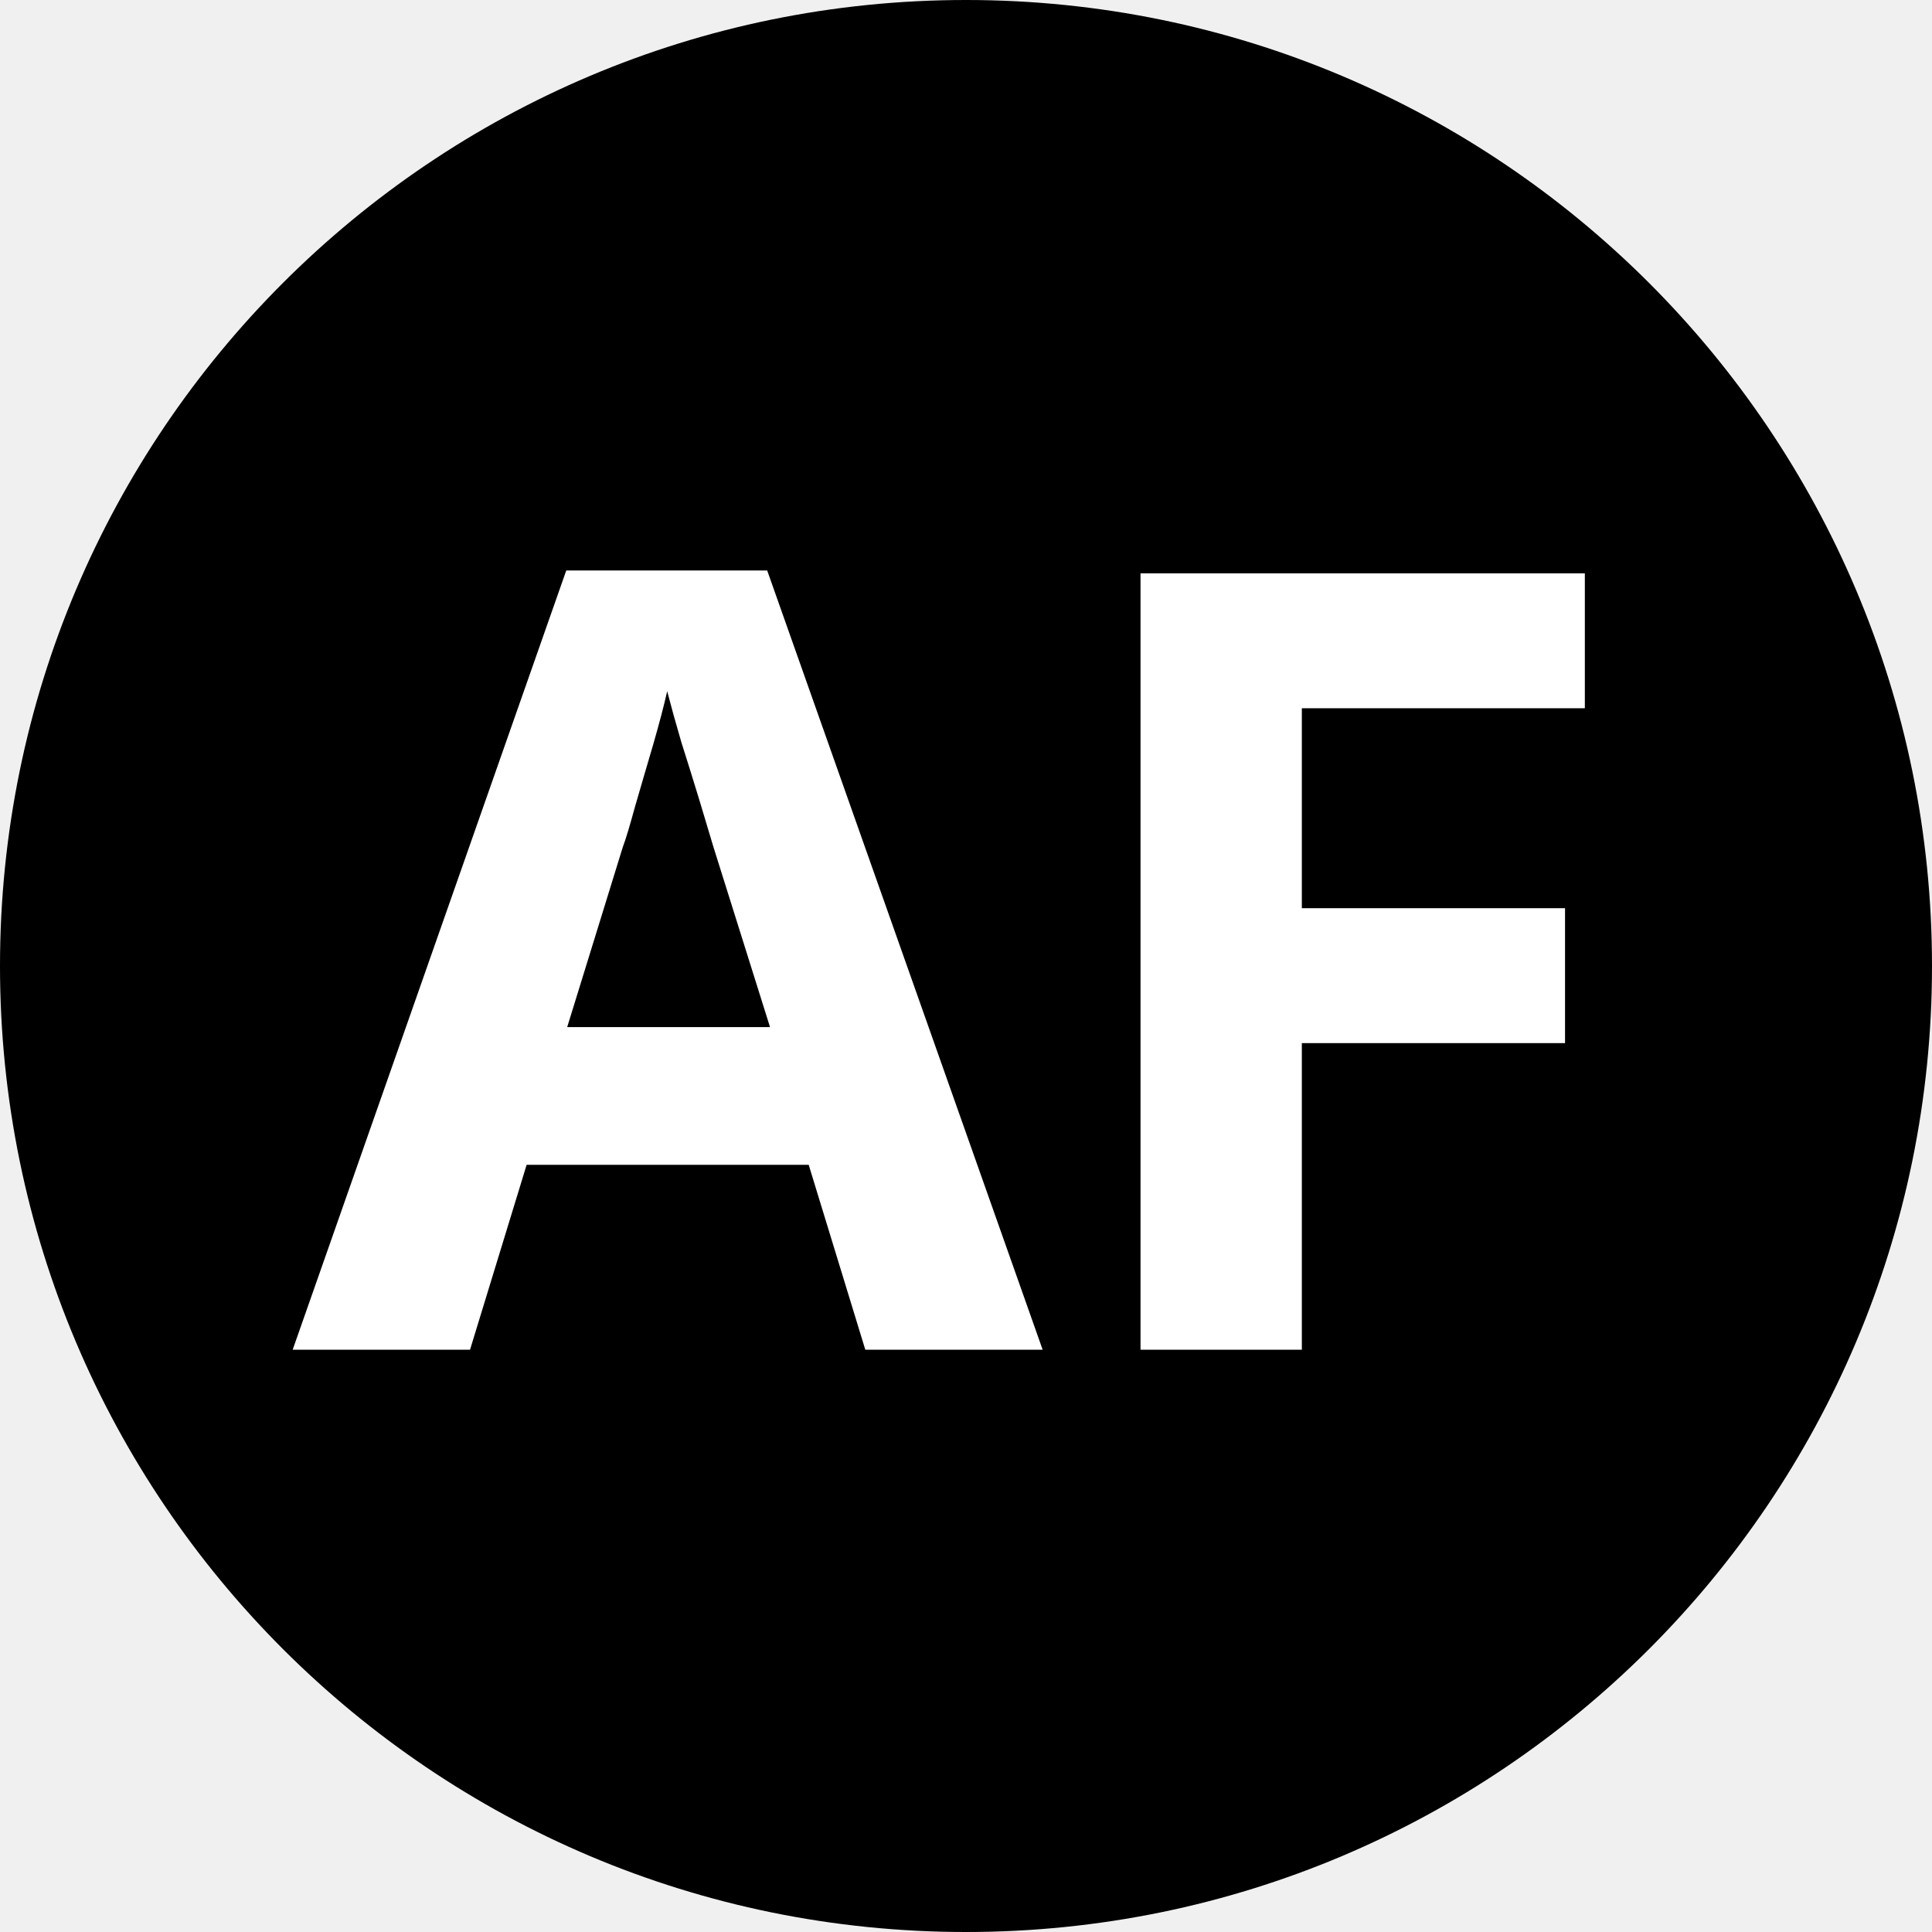
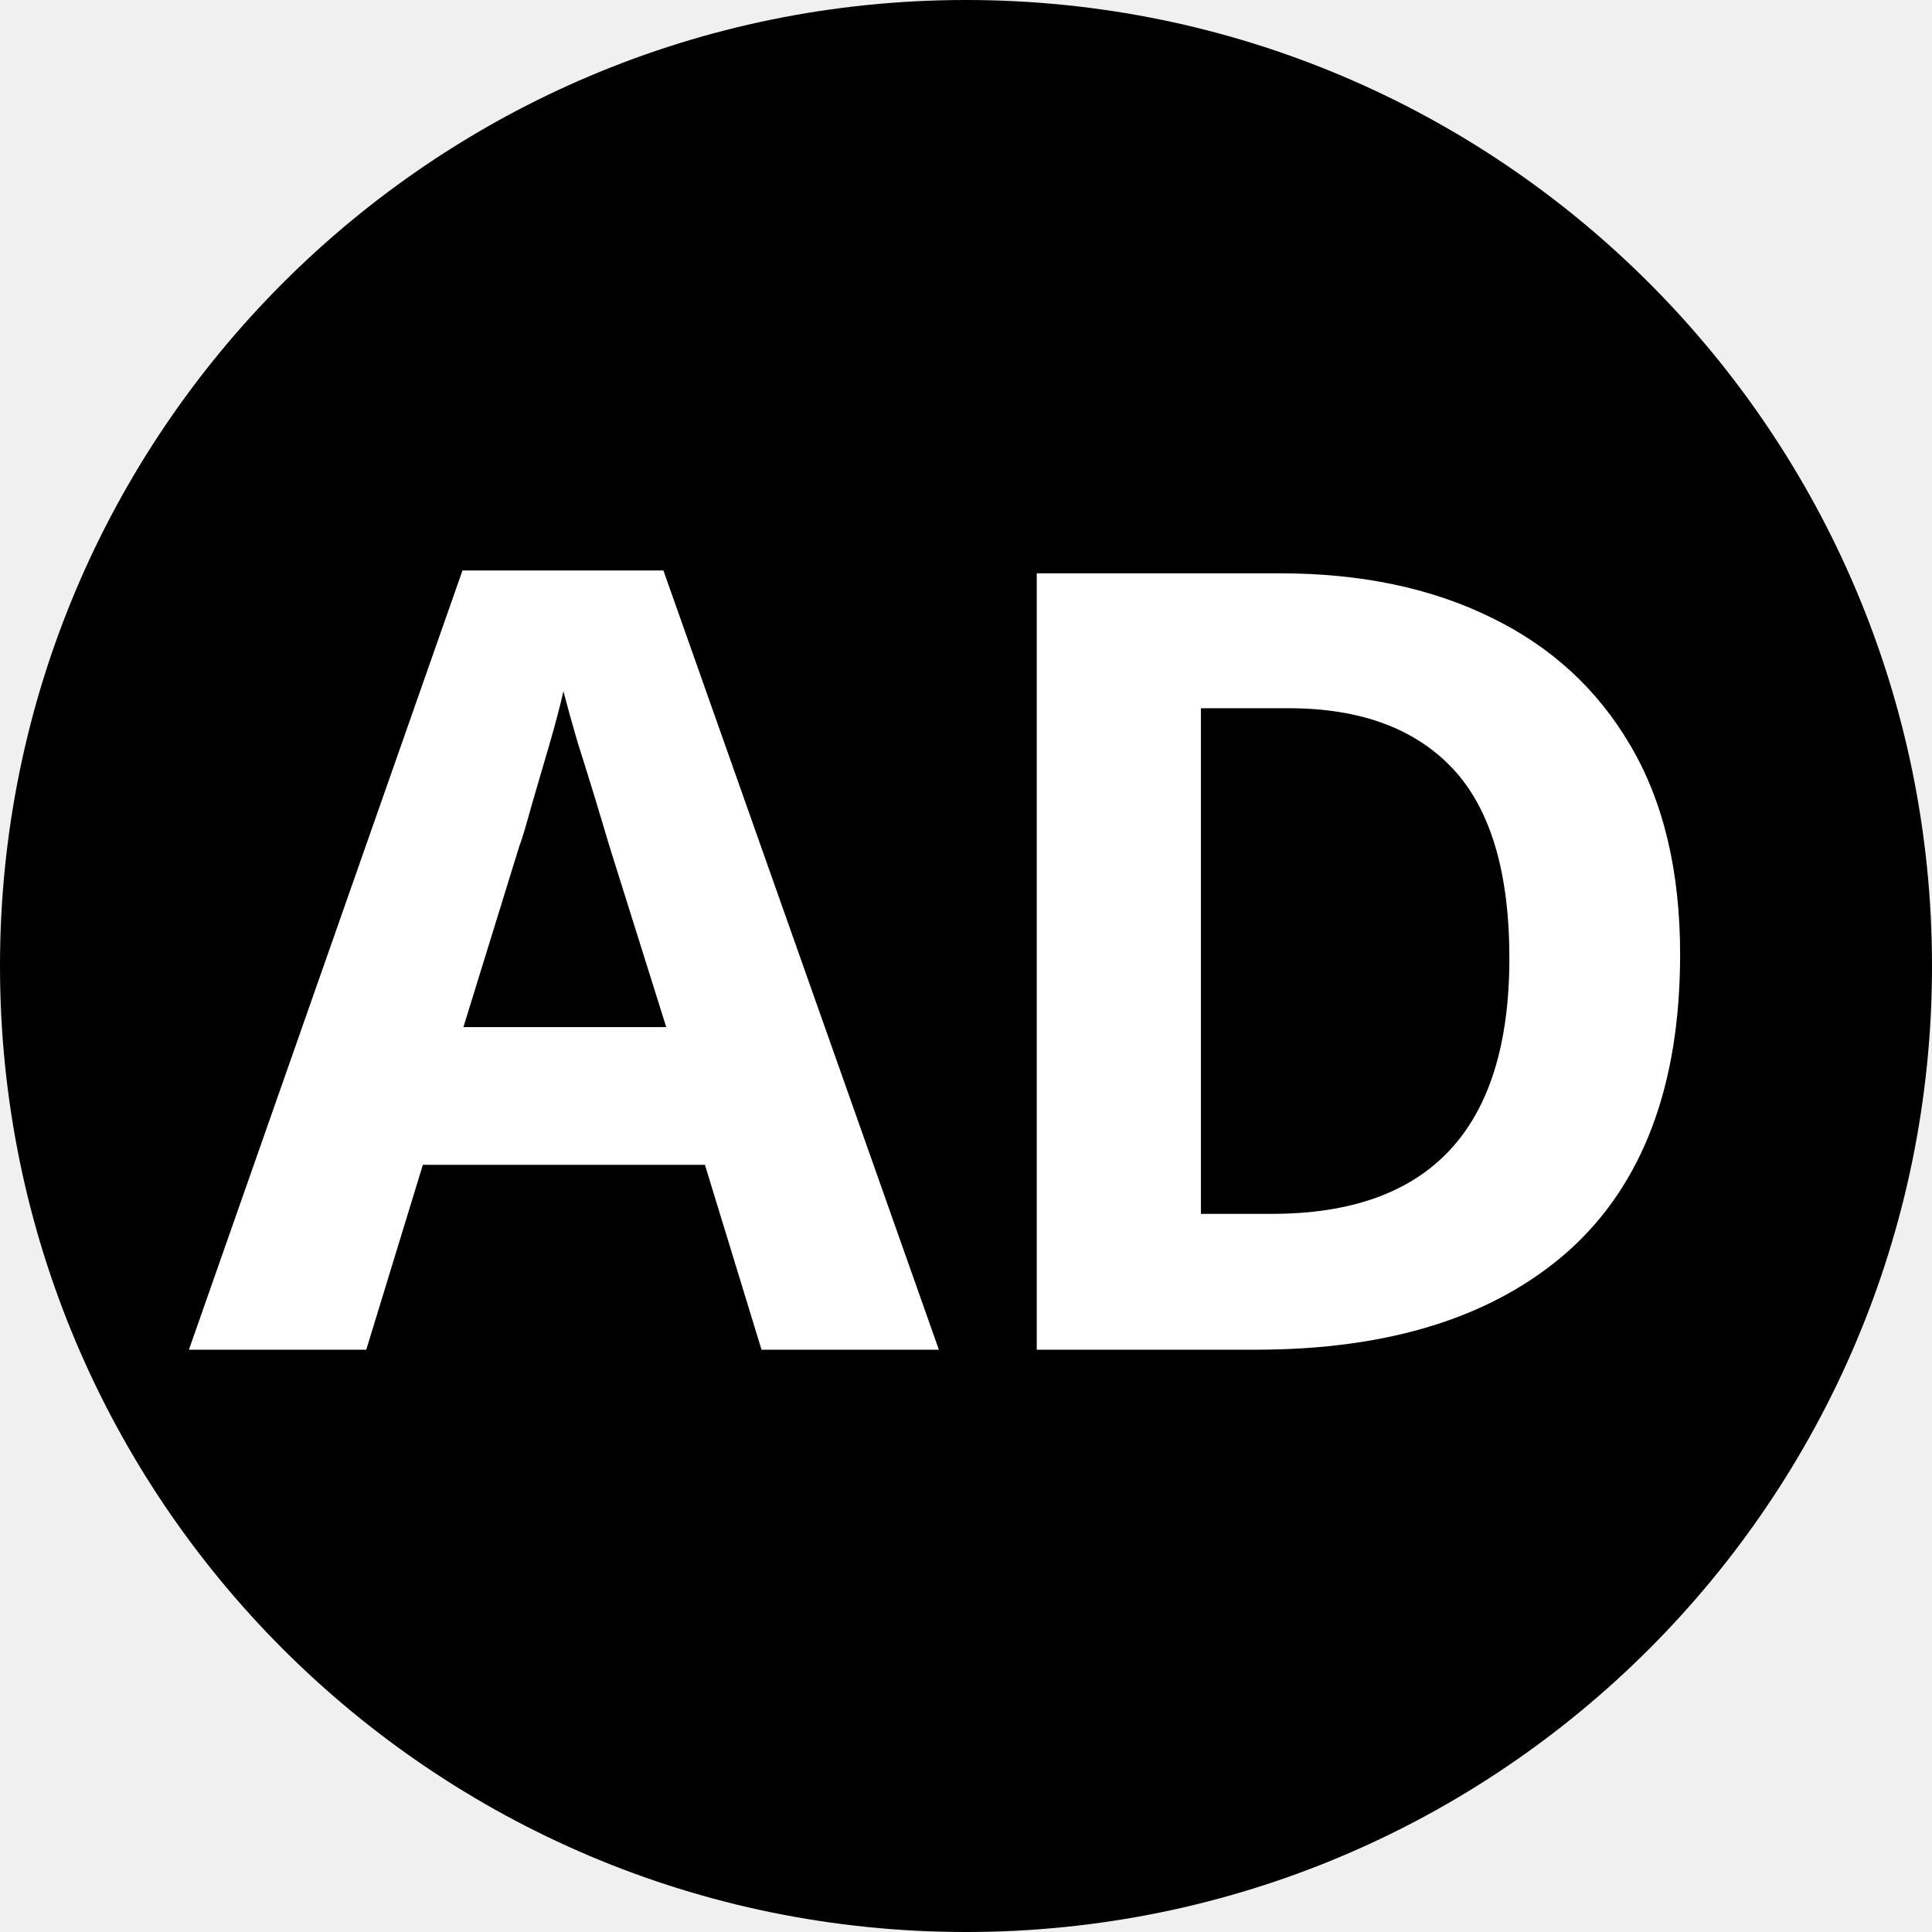
<svg xmlns="http://www.w3.org/2000/svg" viewBox="0 0 32 32">
  <circle cx="16" cy="16" r="16" fill="#000" />
-   <text x="50%" y="50%" dominant-baseline="middle" text-anchor="middle" font-size="18" font-weight="bold" font-family="sans-serif" fill="#fff">AF</text>
+   <text x="50%" y="50%" dominant-baseline="middle" text-anchor="middle" font-size="18" font-weight="bold" font-family="sans-serif" fill="#fff">AD</text>
</svg>
